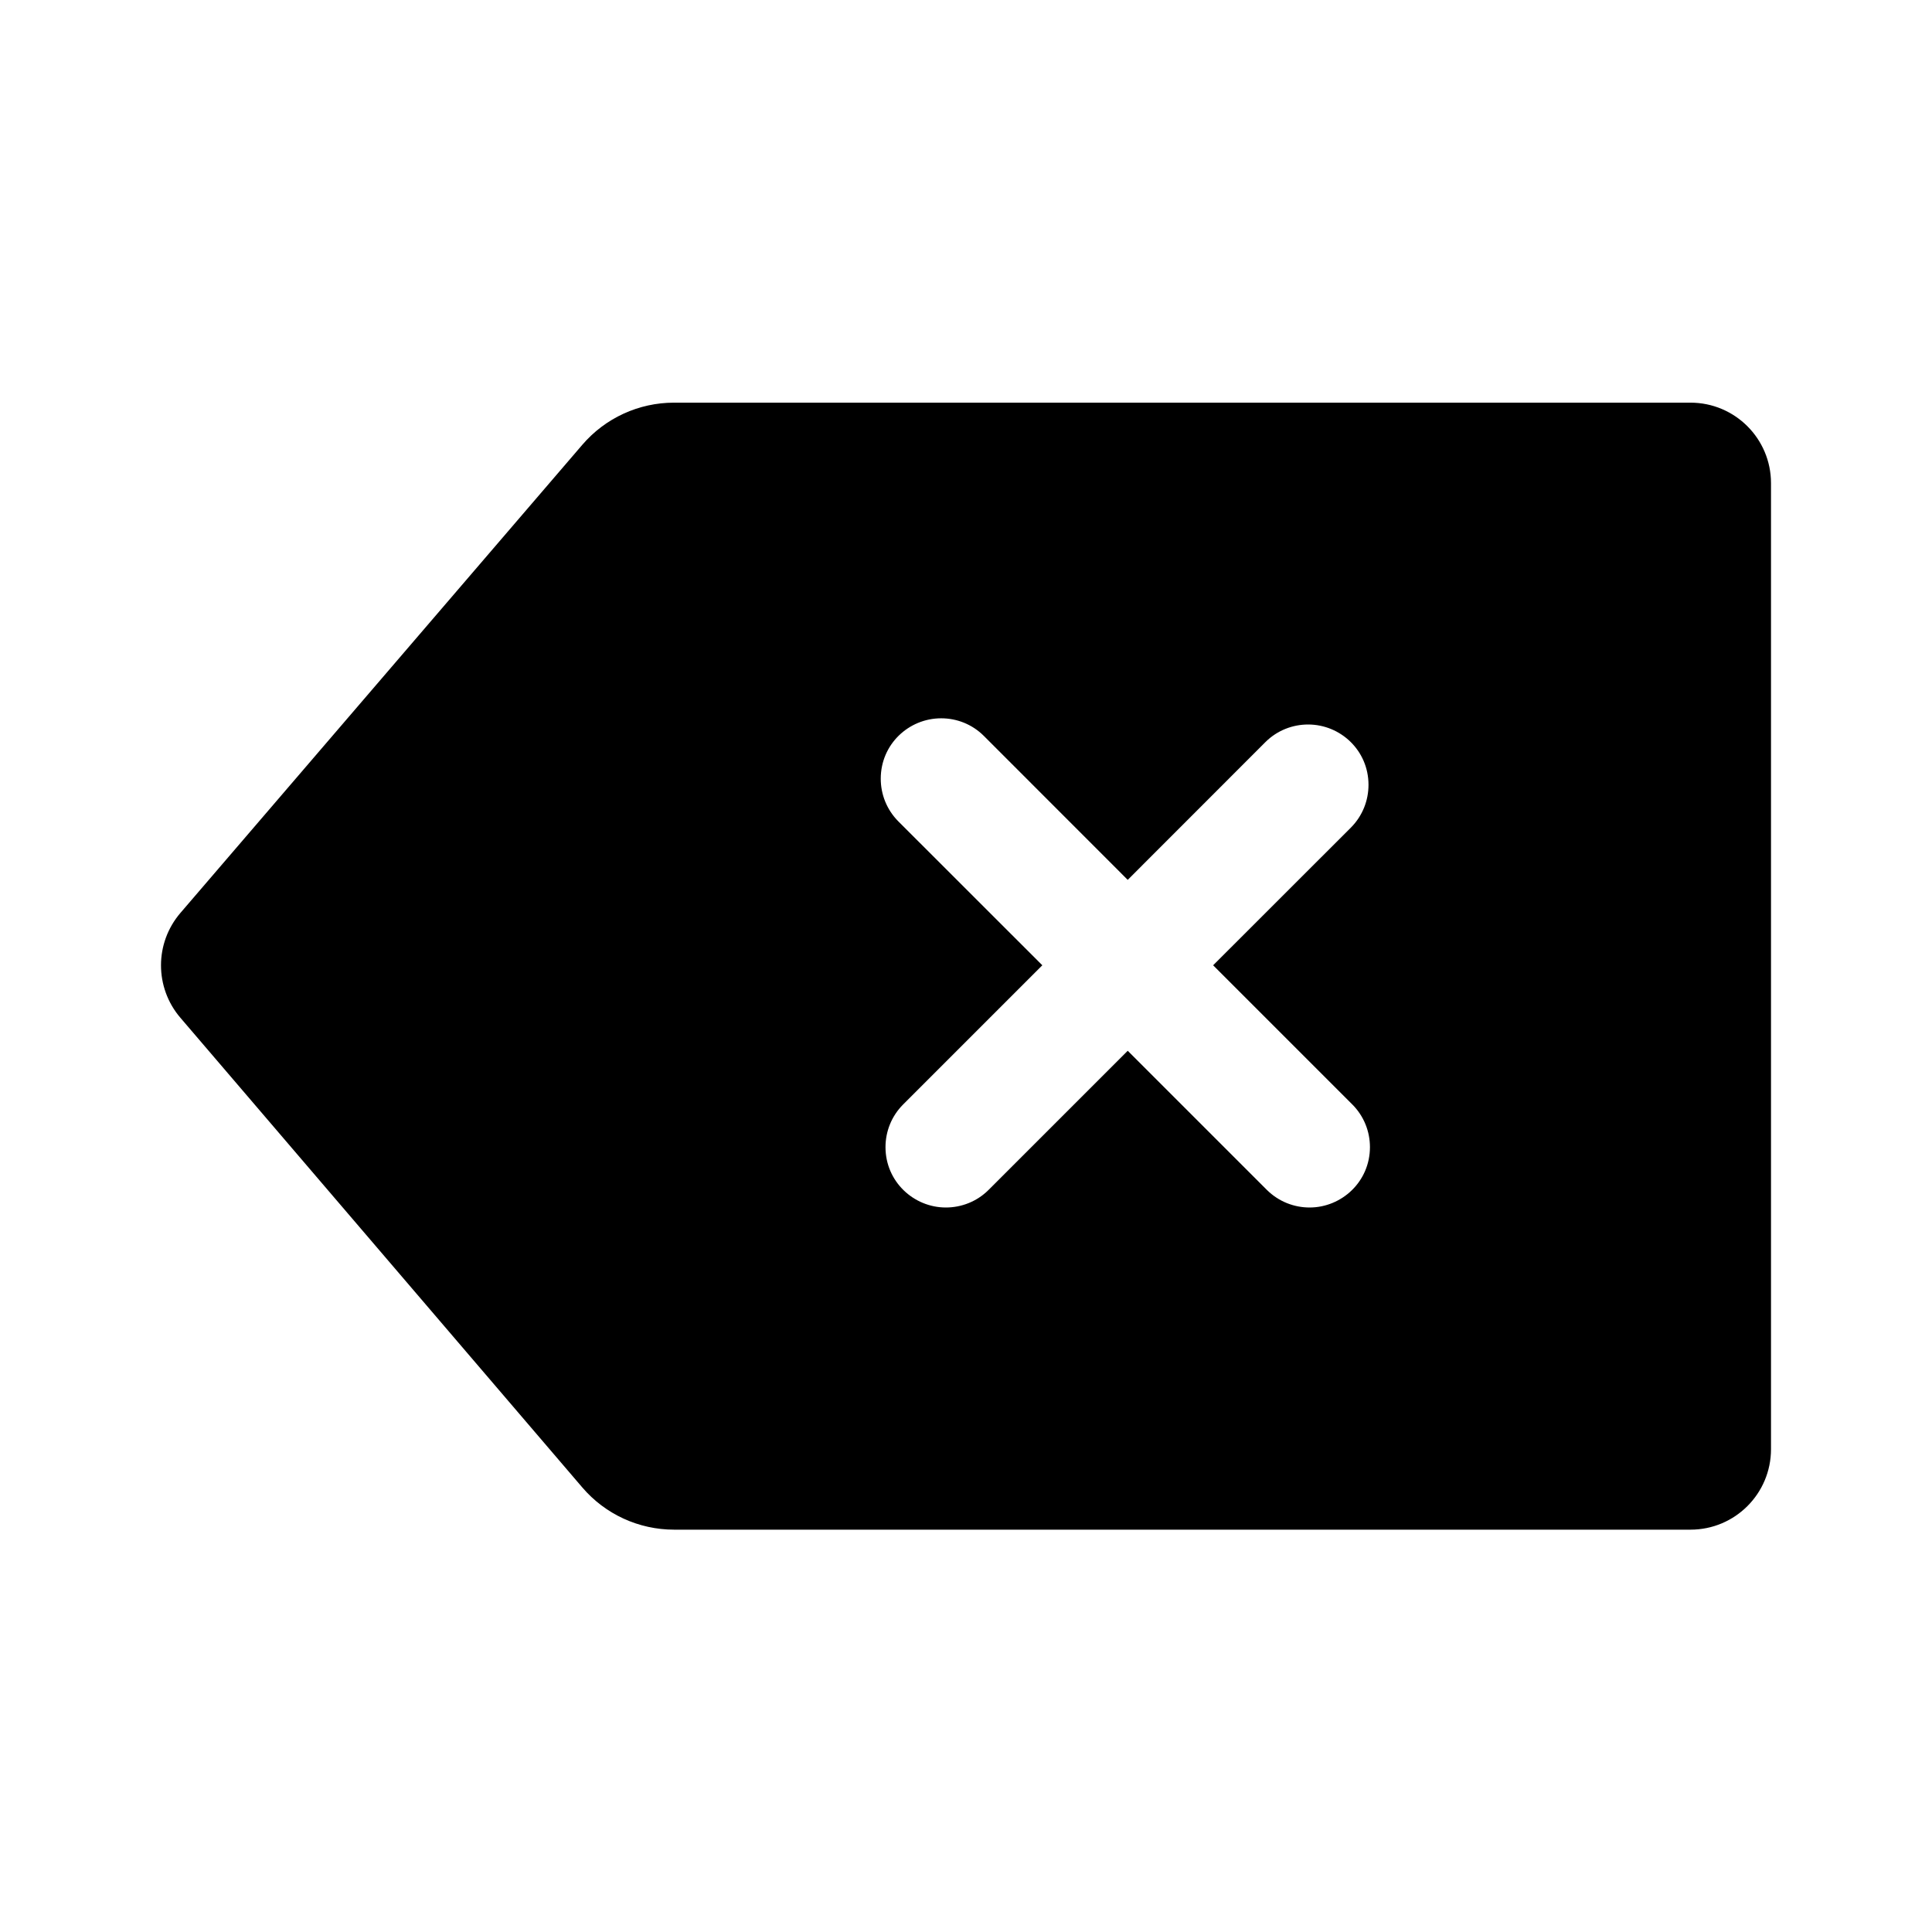
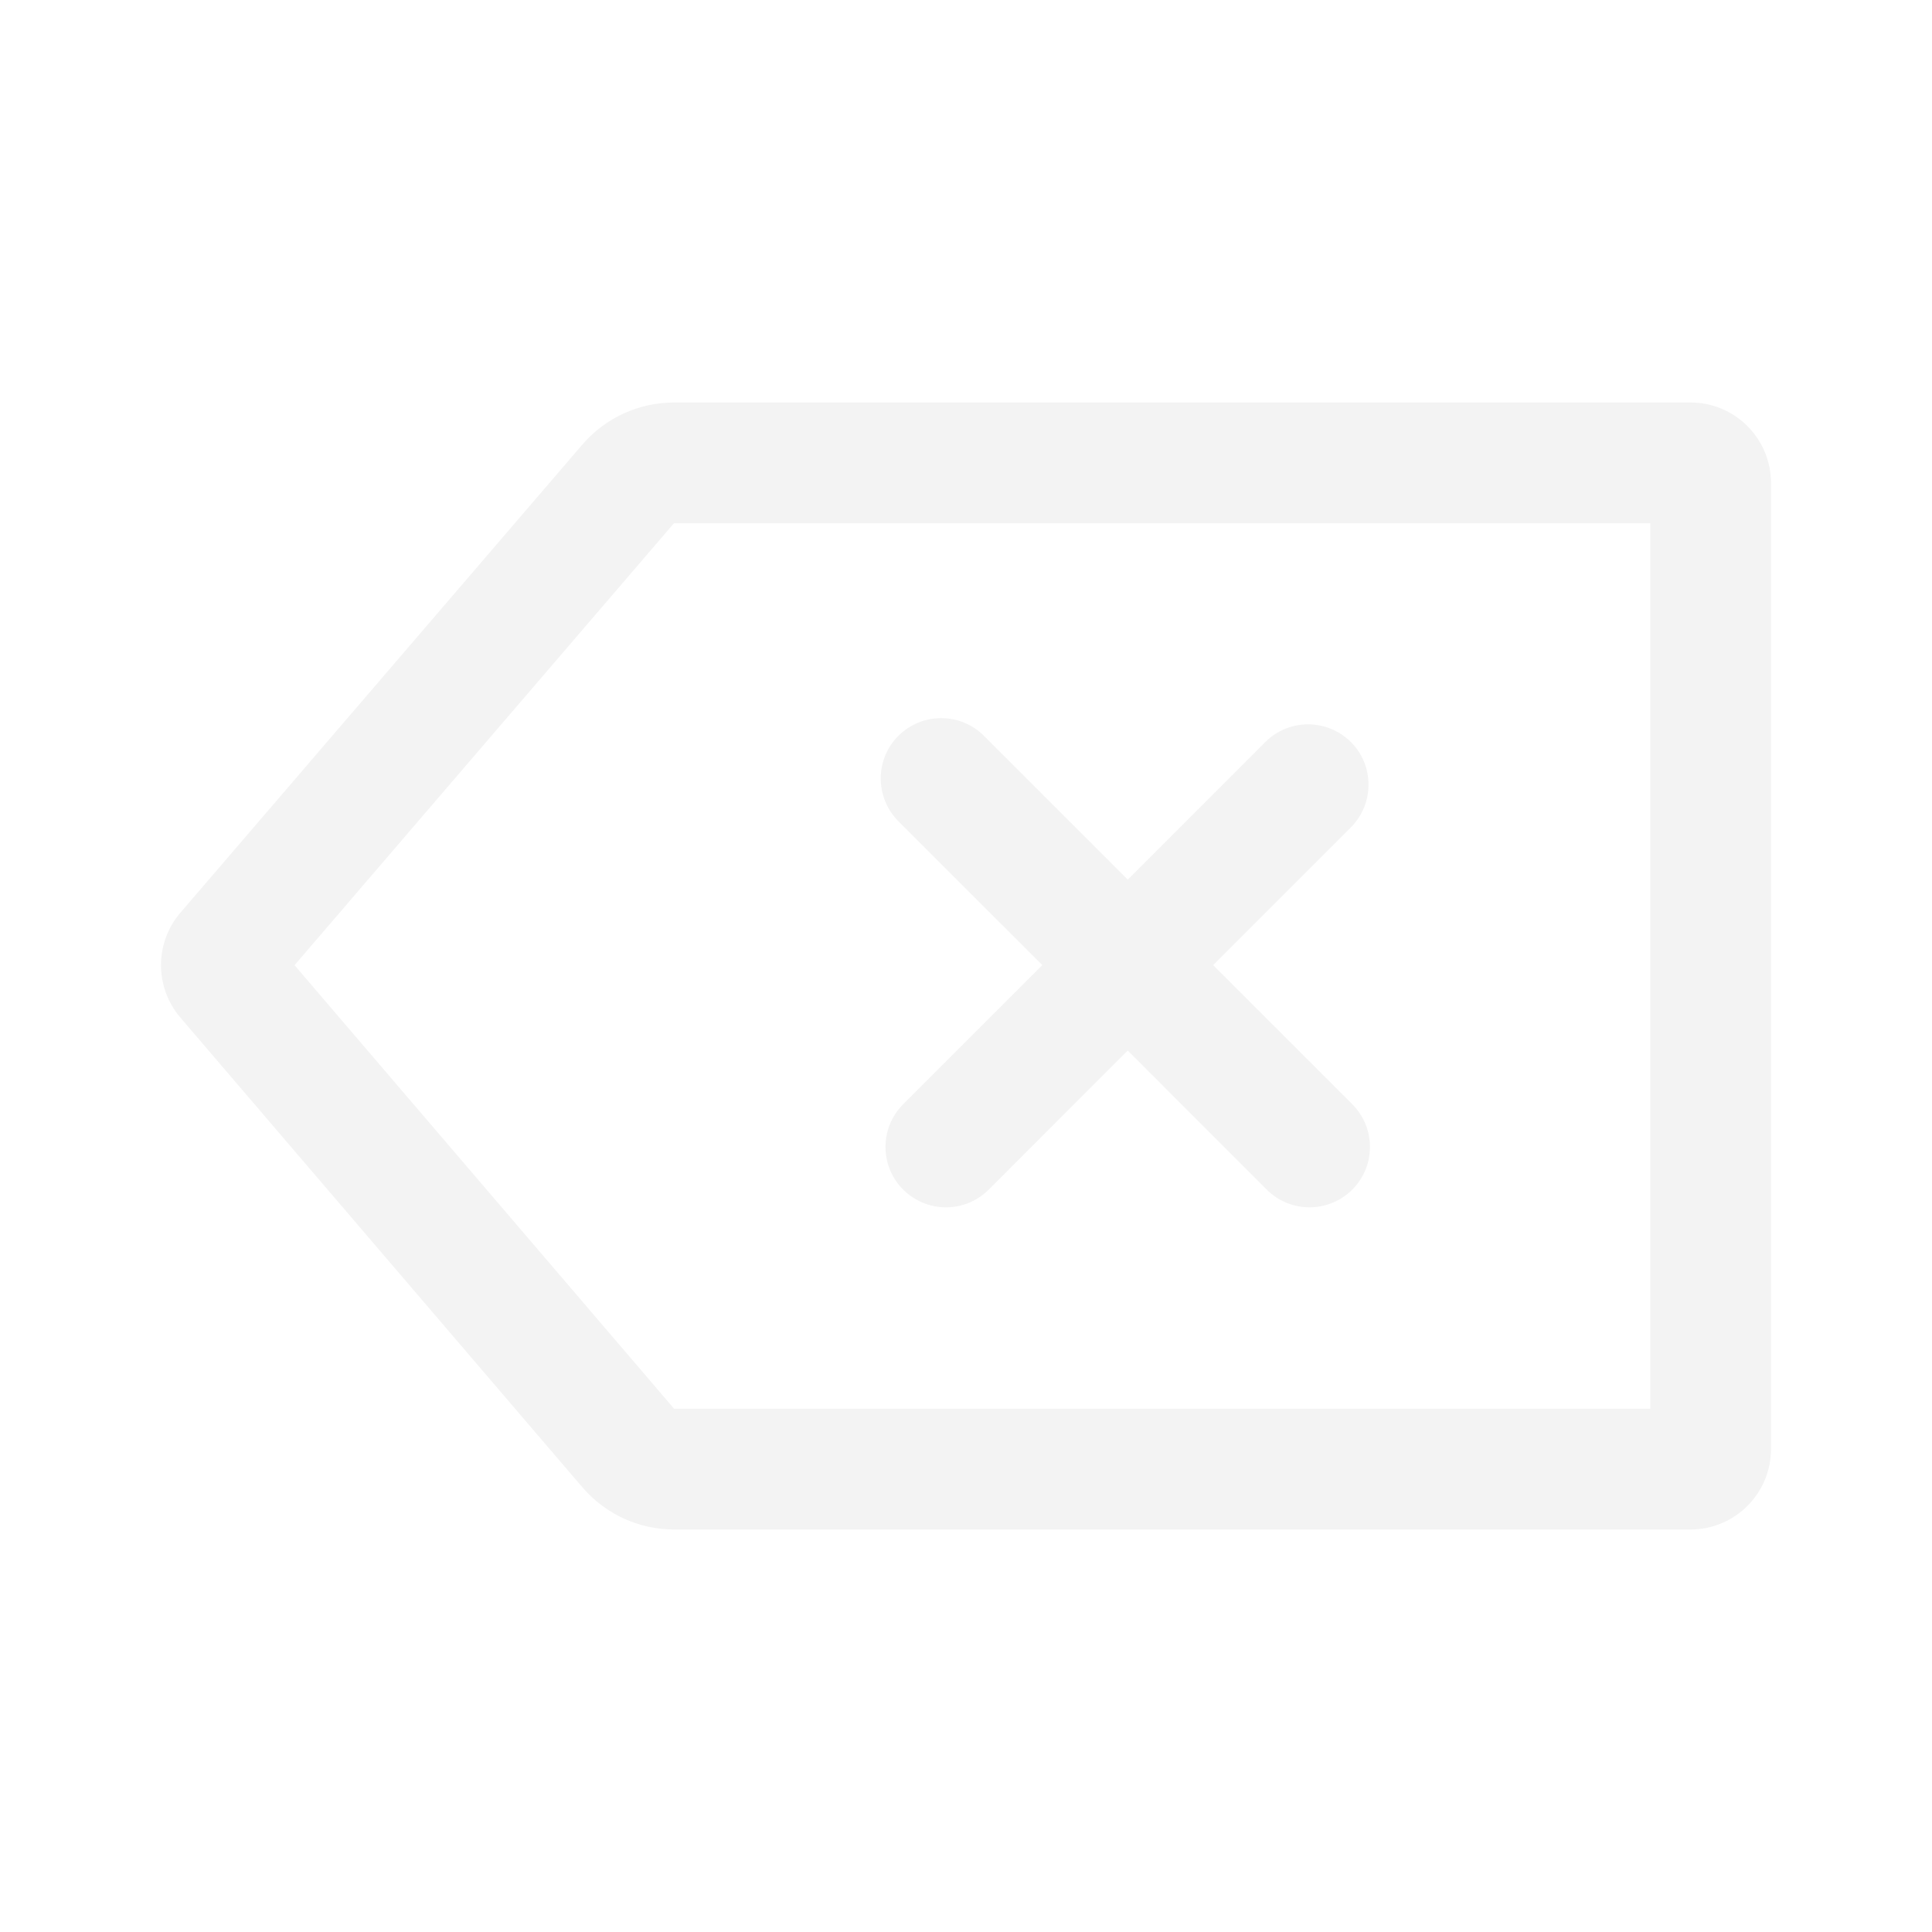
- <svg xmlns="http://www.w3.org/2000/svg" clip-rule="evenodd" fill-rule="evenodd" stroke-linejoin="round" stroke-miterlimit="2" viewBox="0 0 24 24">
-   <path d="m22 6.002c0-.552-.448-1-1-1h-12.628c-.437 0-.853.191-1.138.523-1.078 1.256-3.811 4.439-4.993 5.816-.16.187-.241.418-.241.65s.08.464.24.651c1.181 1.38 3.915 4.575 4.994 5.836.285.333.701.524 1.14.524h12.626c.552 0 1-.447 1-1 0-2.577 0-9.423 0-12zm-7.991 4.928 1.71-1.711c.146-.146.339-.219.531-.219.404 0 .75.324.75.749 0 .194-.073.385-.219.532l-1.711 1.71 1.728 1.728c.147.147.22.339.22.531 0 .427-.349.75-.75.75-.192 0-.384-.073-.531-.219l-1.728-1.728-1.728 1.728c-.146.146-.339.219-.531.219-.401 0-.75-.323-.75-.75 0-.192.073-.384.22-.531l1.728-1.728-1.788-1.787c-.146-.147-.219-.338-.219-.531 0-.426.346-.75.751-.75.192 0 .384.073.53.219z" fill-rule="nonzero" />
+ <svg xmlns="http://www.w3.org/2000/svg" clip-rule="evenodd" fill-rule="evenodd" stroke="#f3f3f3" stroke-width="0" stroke-linejoin="round" stroke-miterlimit="2" viewBox="0 0 24 24">
+   <path d="m22 6c0-.552-.448-1-1-1h-12.628c-.437 0-.853.191-1.138.523-1.078 1.256-3.811 4.439-4.993 5.815-.16.187-.241.419-.241.651 0 .231.08.463.24.651 1.181 1.38 3.915 4.575 4.994 5.835.285.333.701.525 1.14.525h12.626c.552 0 1-.448 1-1 0-2.577 0-9.423 0-12zm-13.628.5h12.128v11h-12.126l-4.715-5.51zm5.637 4.427 1.71-1.71c.146-.146.339-.219.531-.219.404 0 .75.324.75.749 0 .193-.073.384-.219.531l-1.711 1.711 1.728 1.728c.147.147.22.339.22.53 0 .427-.349.751-.75.751-.192 0-.384-.073-.531-.219l-1.728-1.729-1.728 1.729c-.146.146-.339.219-.531.219-.401 0-.75-.324-.75-.751 0-.191.073-.383.22-.53l1.728-1.728-1.788-1.787c-.146-.148-.219-.339-.219-.532 0-.425.346-.749.751-.749.192 0 .384.073.53.219z" fill="#f3f3f3" fill-rule="nonzero" />
</svg>
